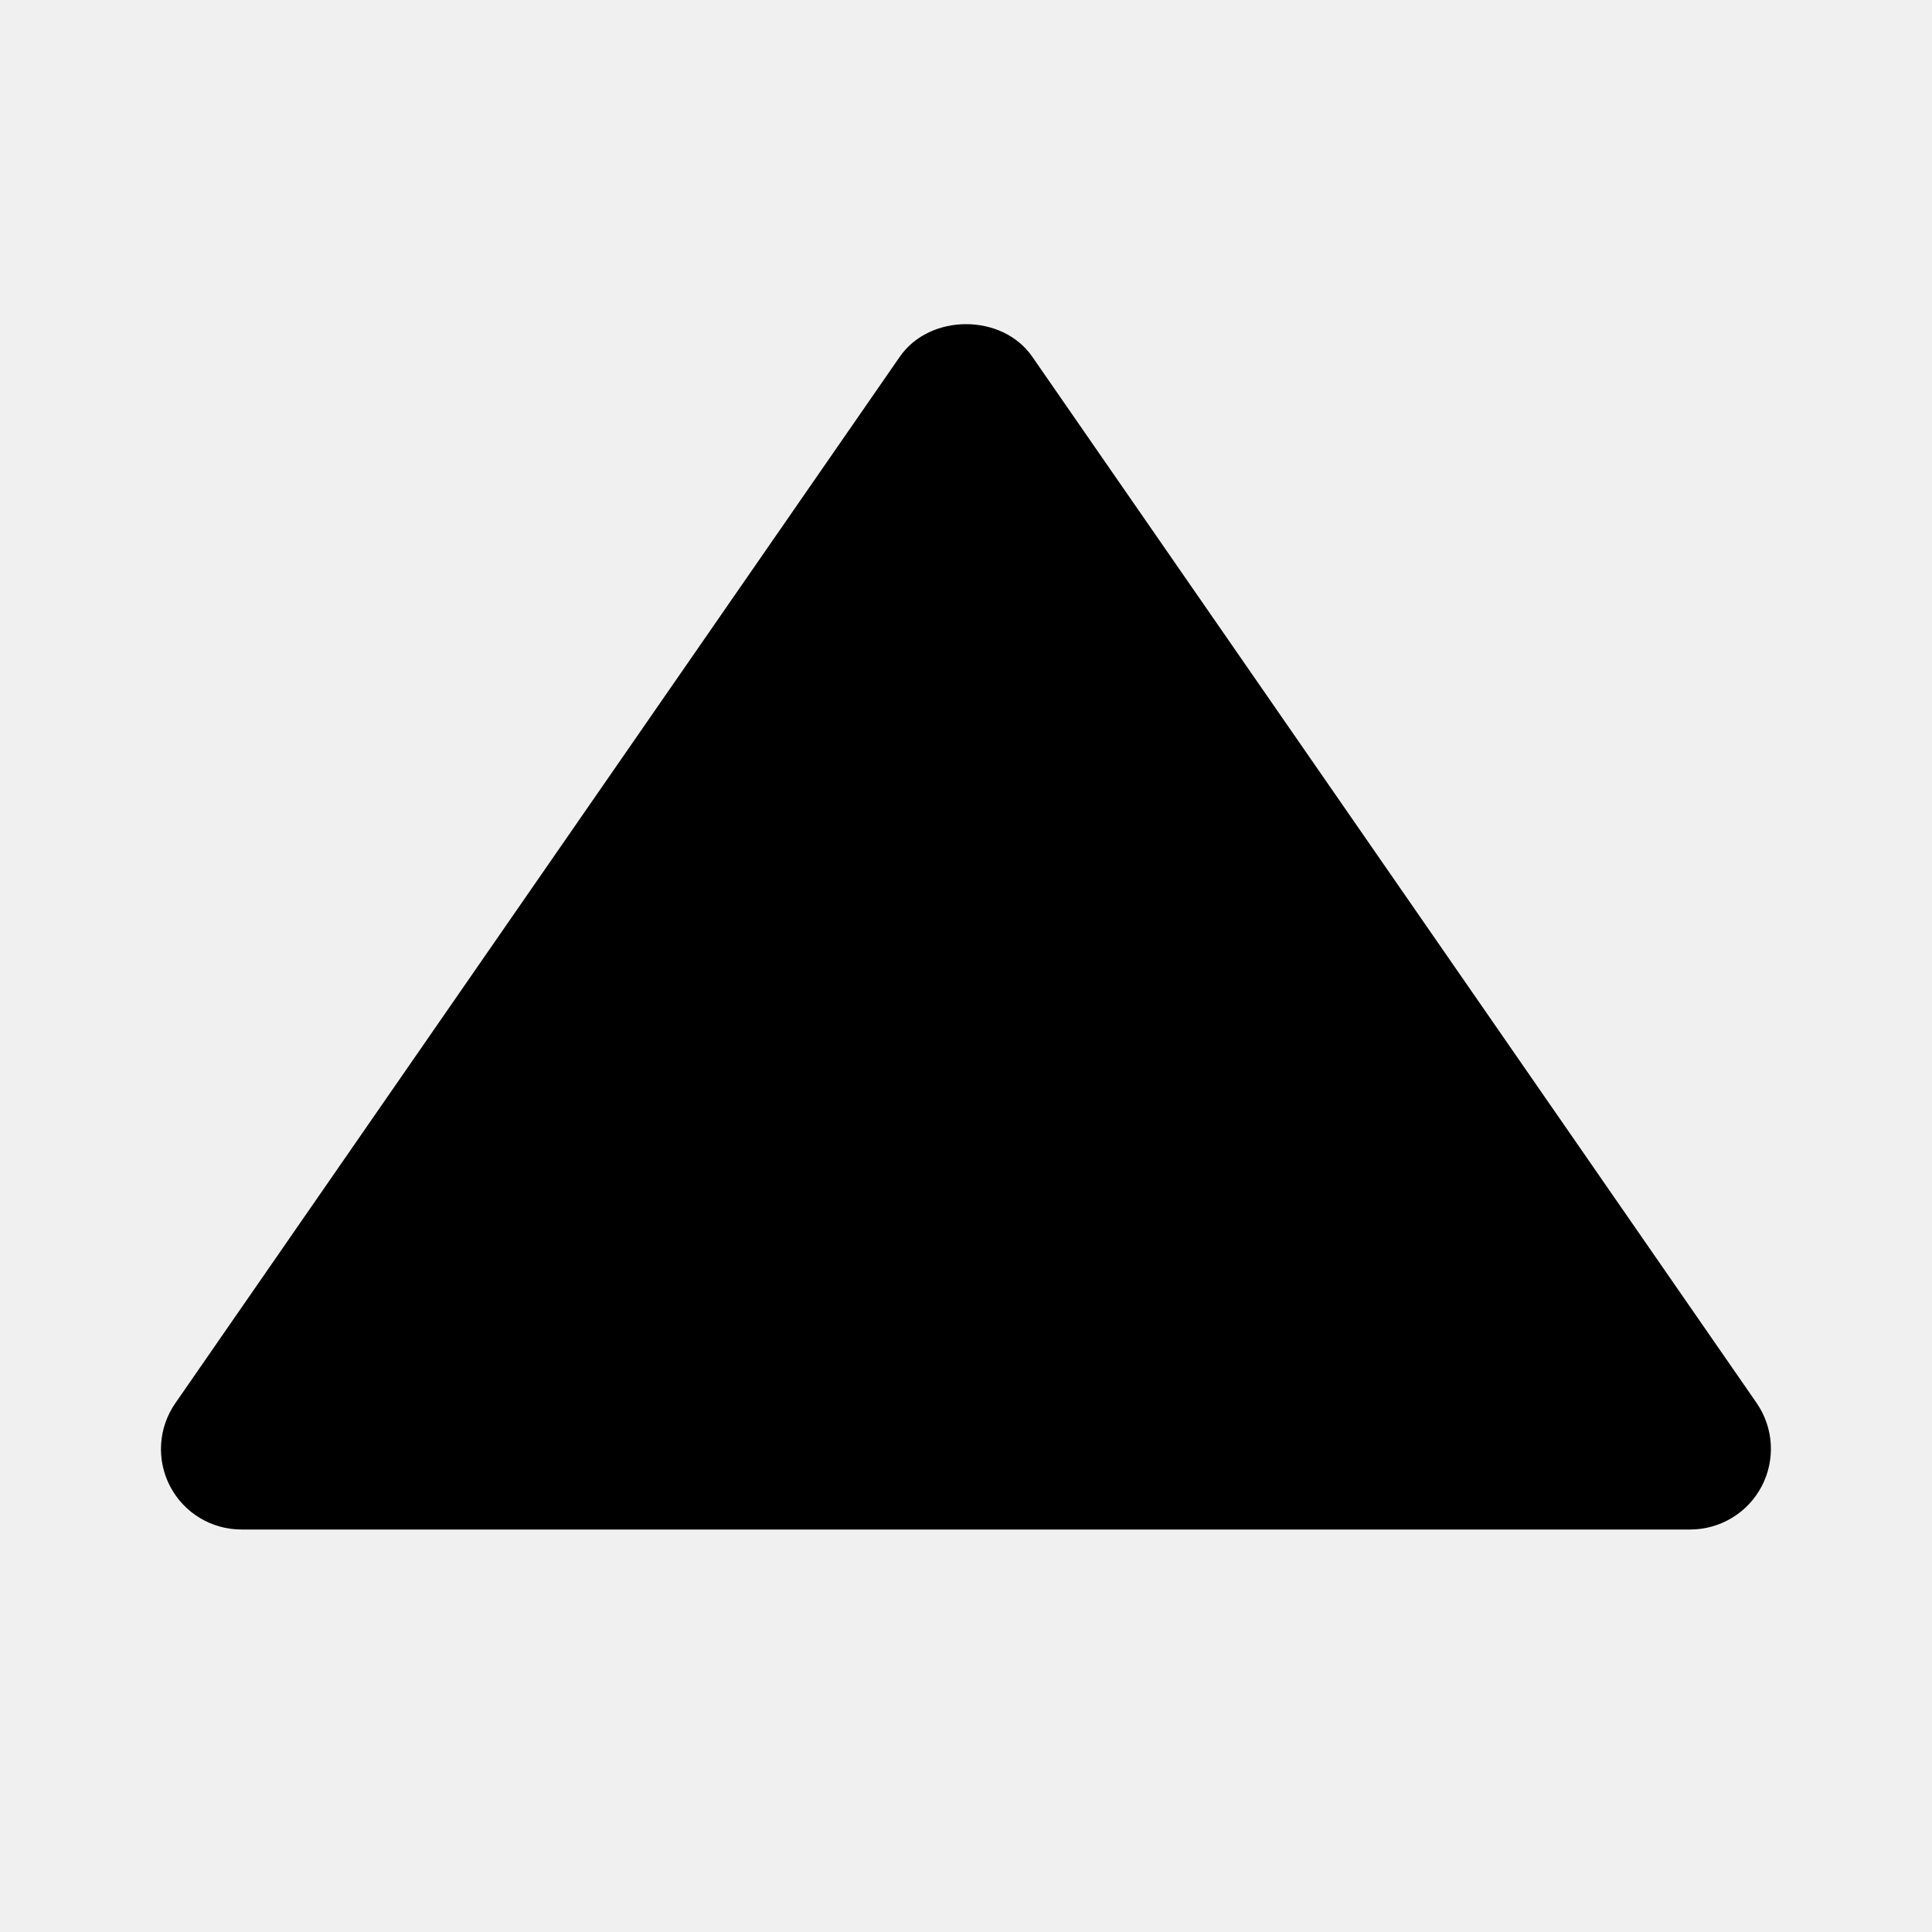
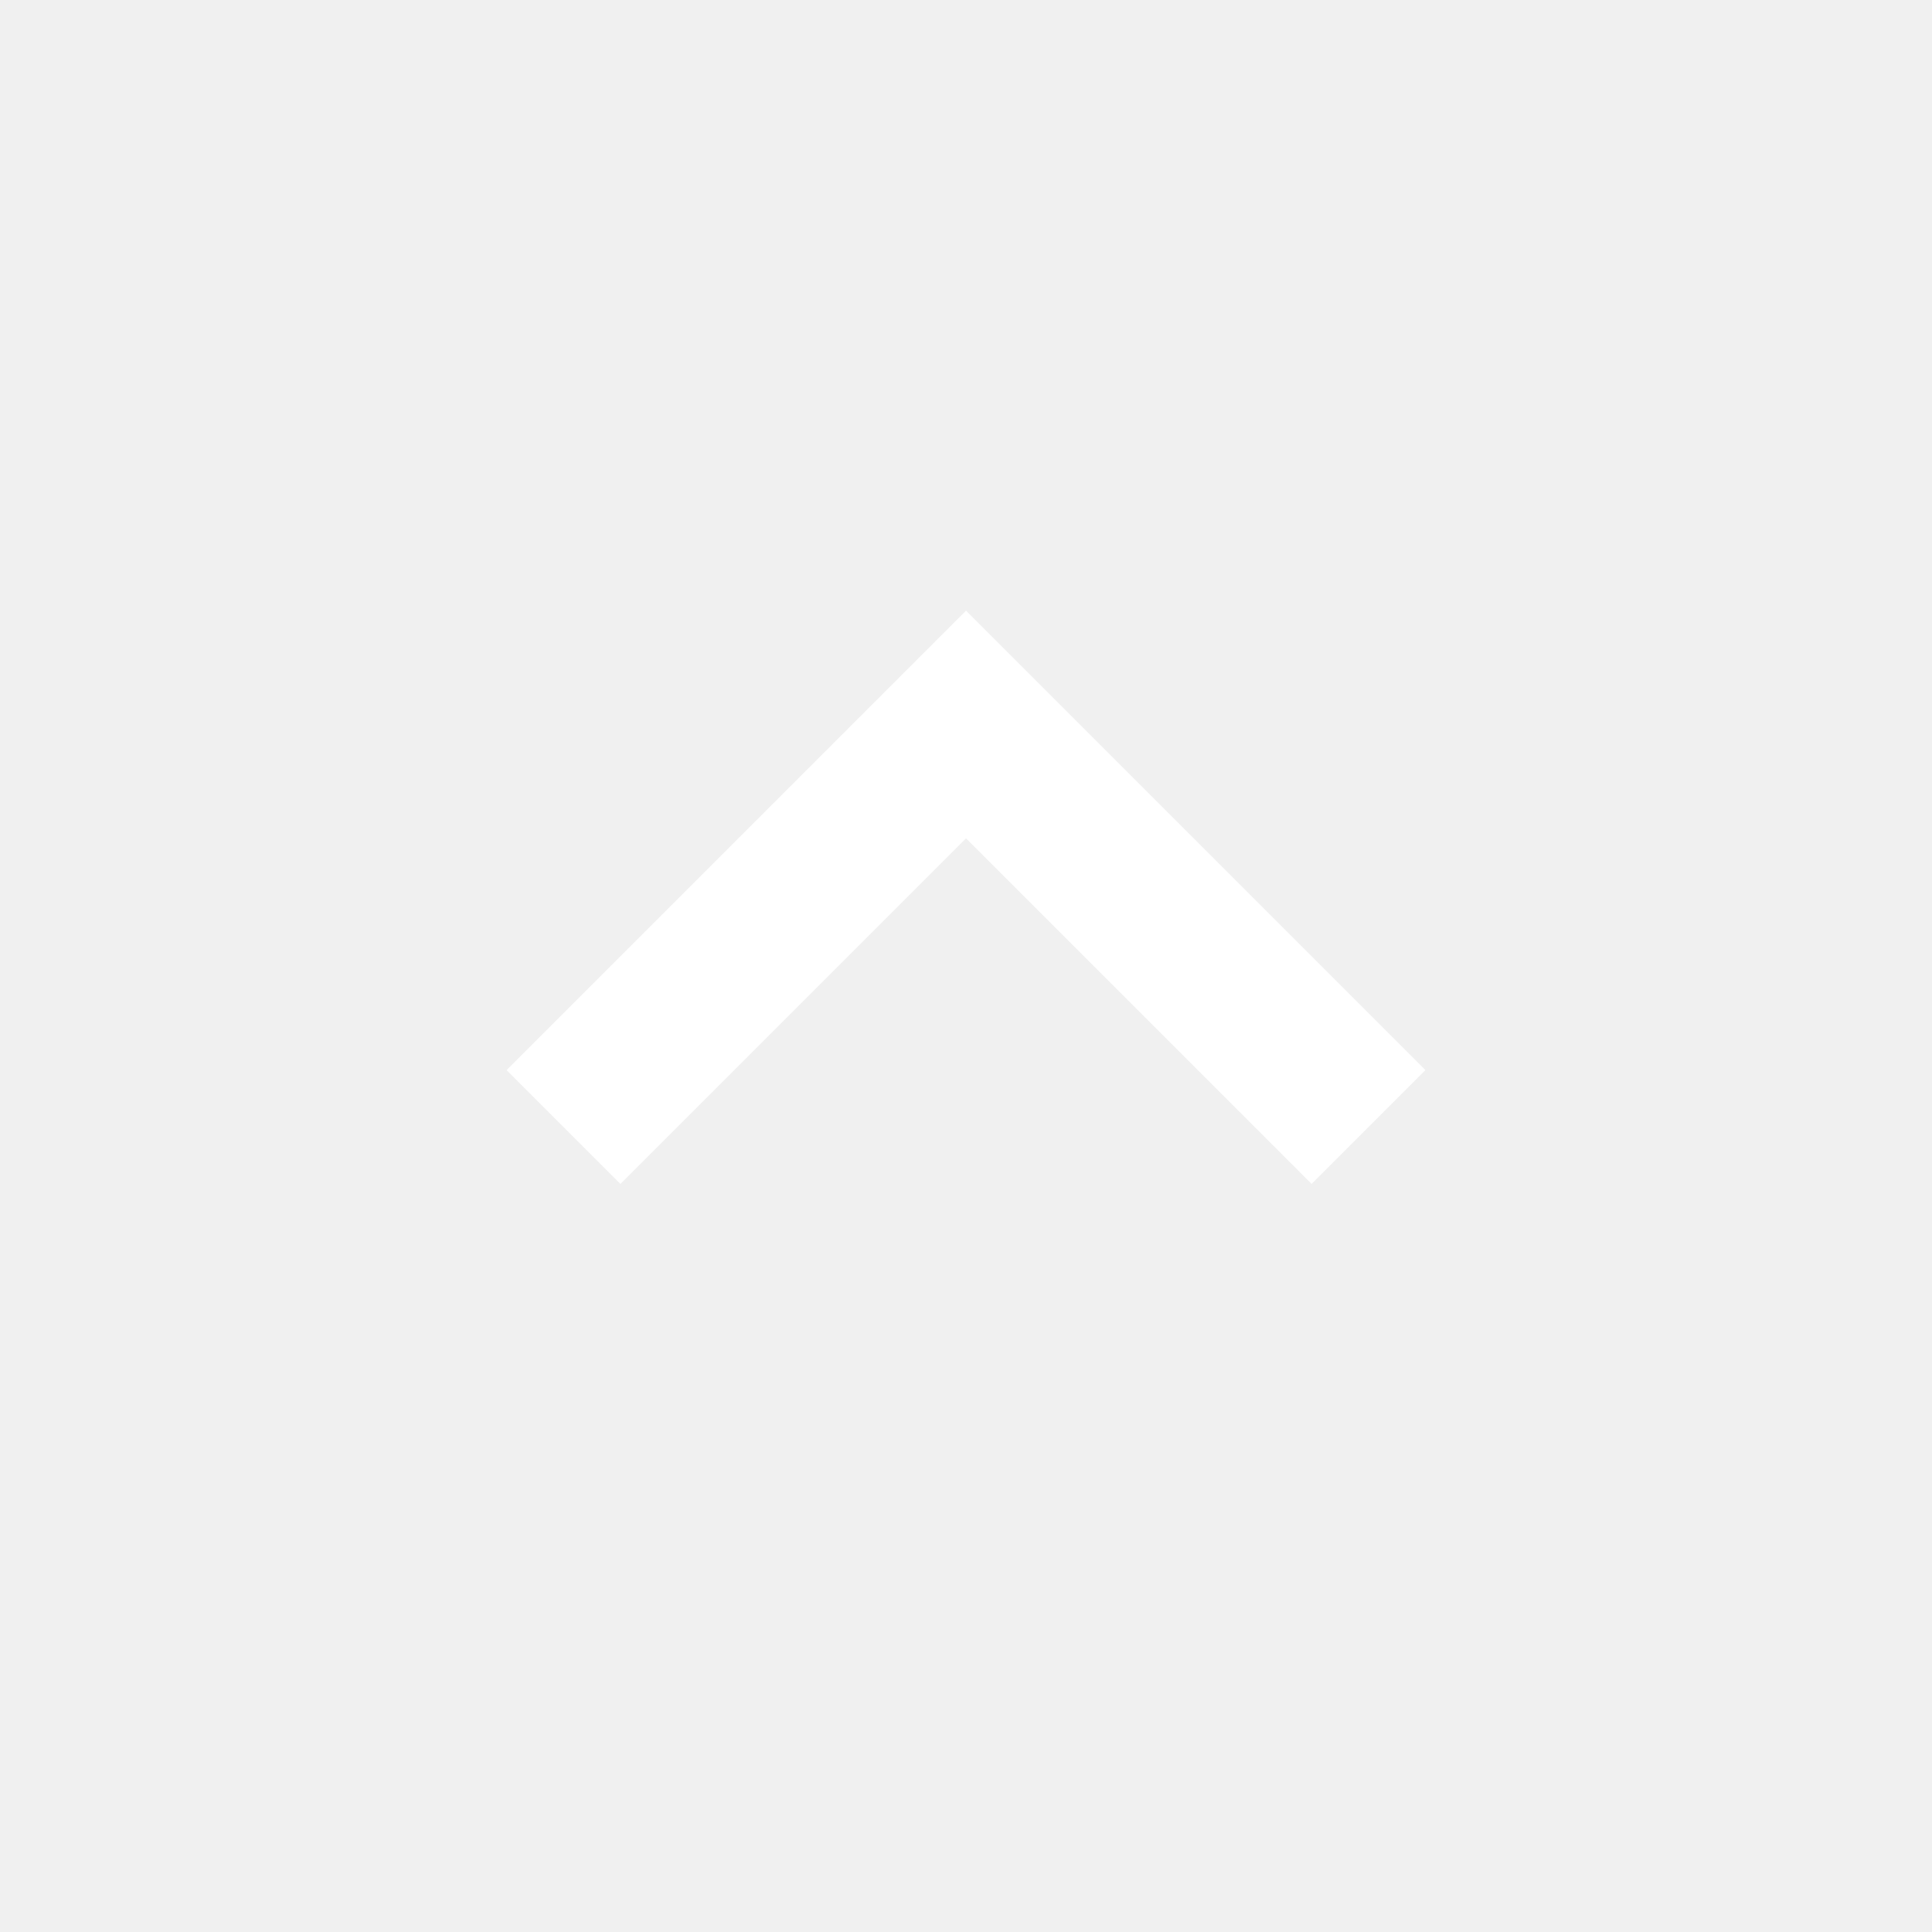
- <svg xmlns="http://www.w3.org/2000/svg" width="24" height="24" viewBox="0 0 24 24" style="fill: fff);transform: ;msFilter:;">
-   <path d="M3 19h18a1.002 1.002 0 0 0 .823-1.569l-9-13c-.373-.539-1.271-.539-1.645 0l-9 13A.999.999 0 0 0 3 19z" />
+ <svg xmlns="http://www.w3.org/2000/svg" width="24" height="24" viewBox="0 0 24 24" style="fill: #fff;transform: ;msFilter:;">
+   <path d="m6.293 13.293 1.414 1.414L12 10.414l4.293 4.293 1.414-1.414L12 7.586z" />
</svg>
